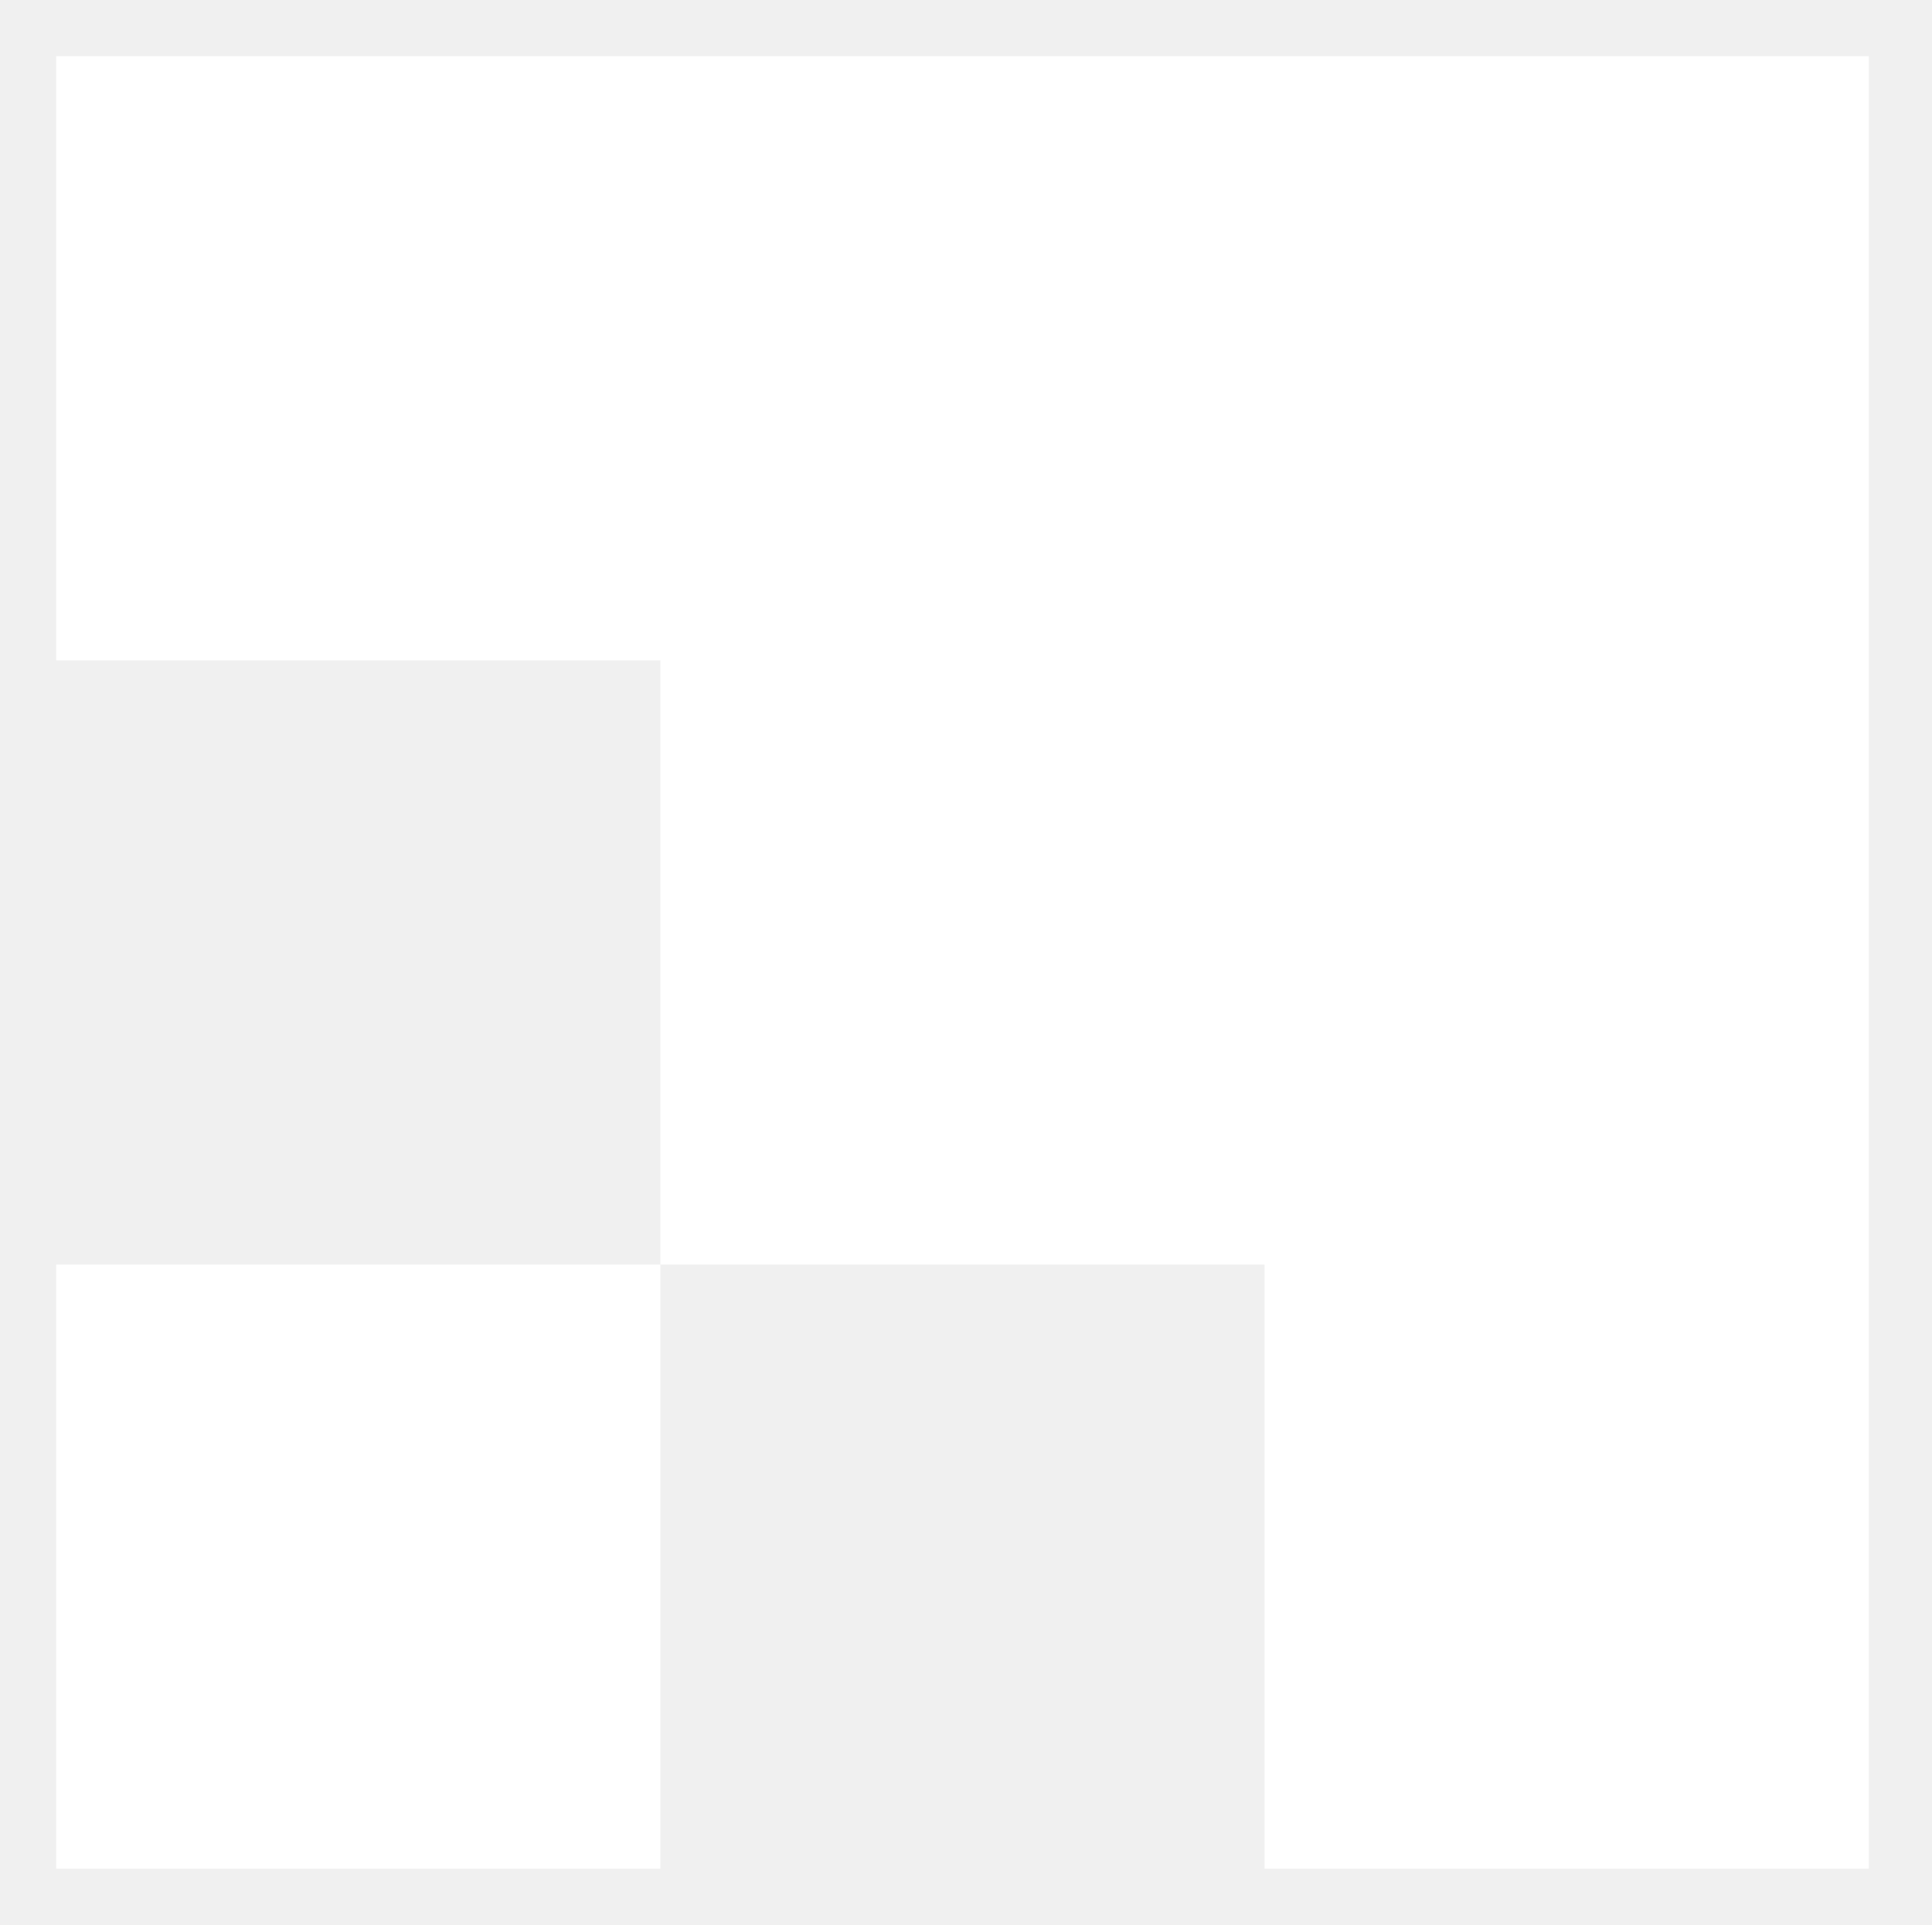
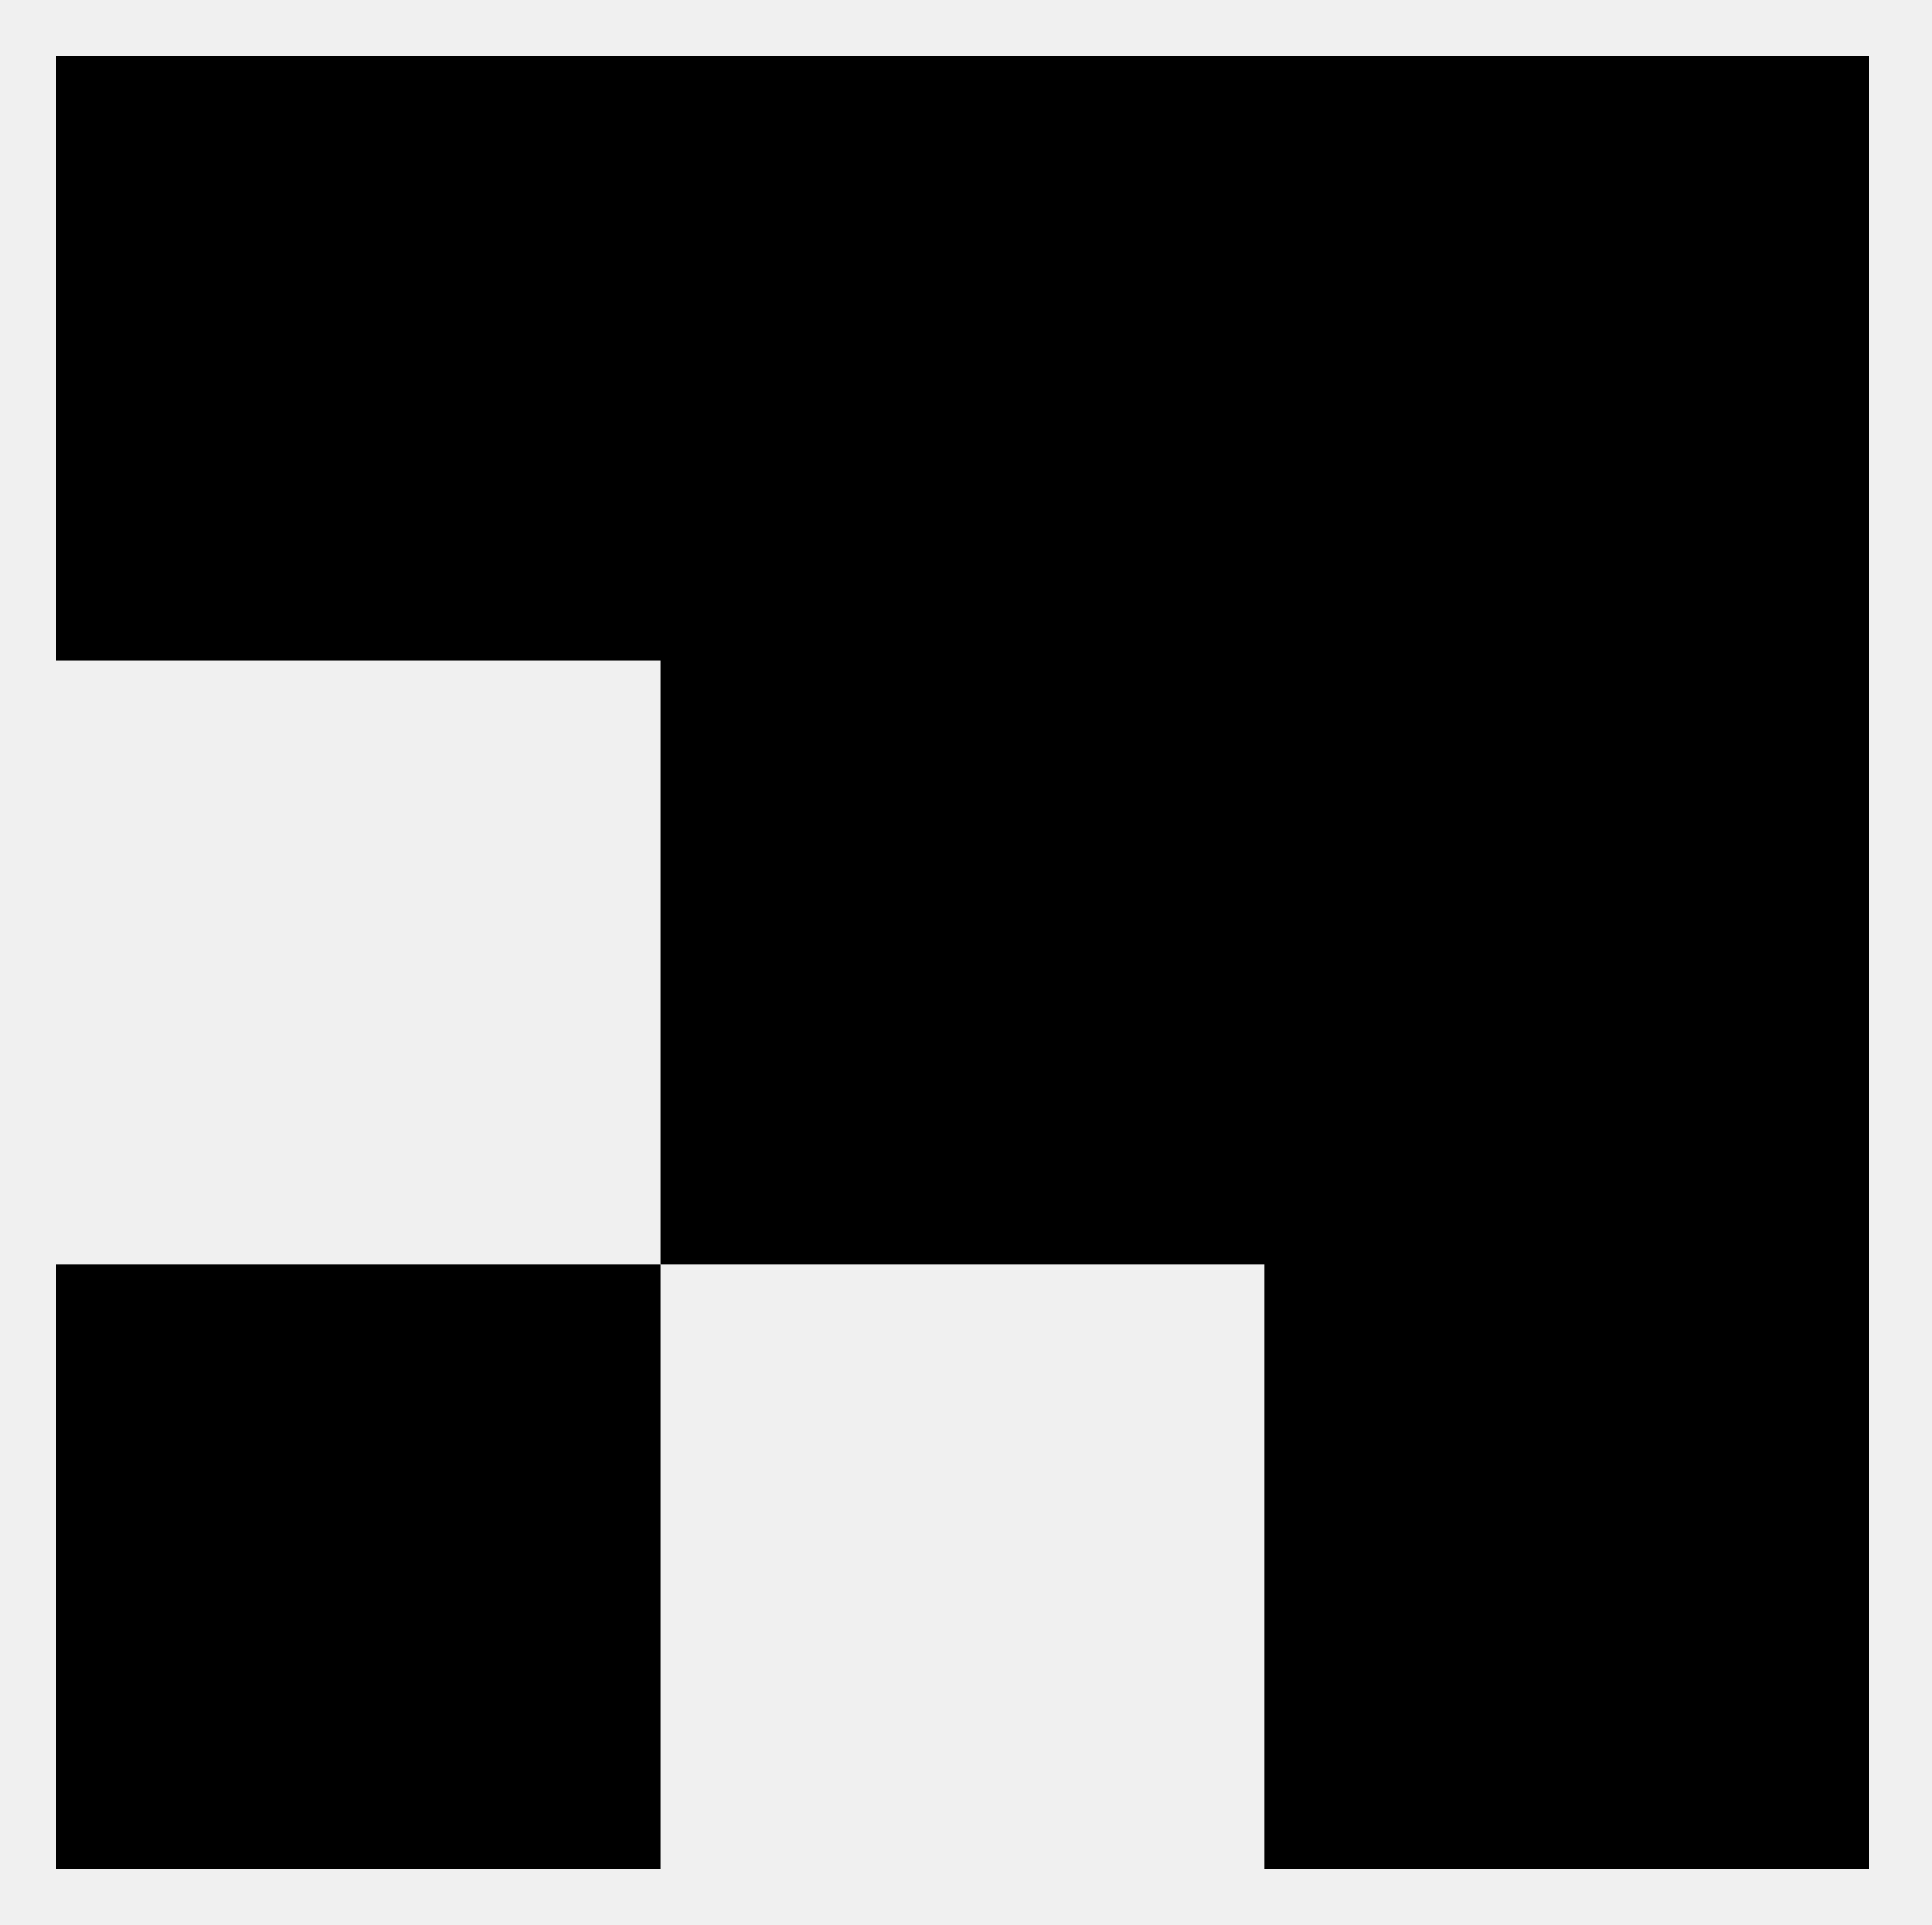
<svg xmlns="http://www.w3.org/2000/svg" fill="none" viewBox="0 0 275 274" width="275" height="274">
-   <path d="M8 8h258v258h-86v-86H94V94H8V8Z" fill="#fff" />
-   <path d="M94 180v86H8v-86h86Z" fill="#fff" />
+   <path d="M8 8h258v258h-86v-86H94V94H8V8Z" fill="#000" />
+   <path d="M94 180v86H8v-86h86Z" fill="#000" />
</svg>
